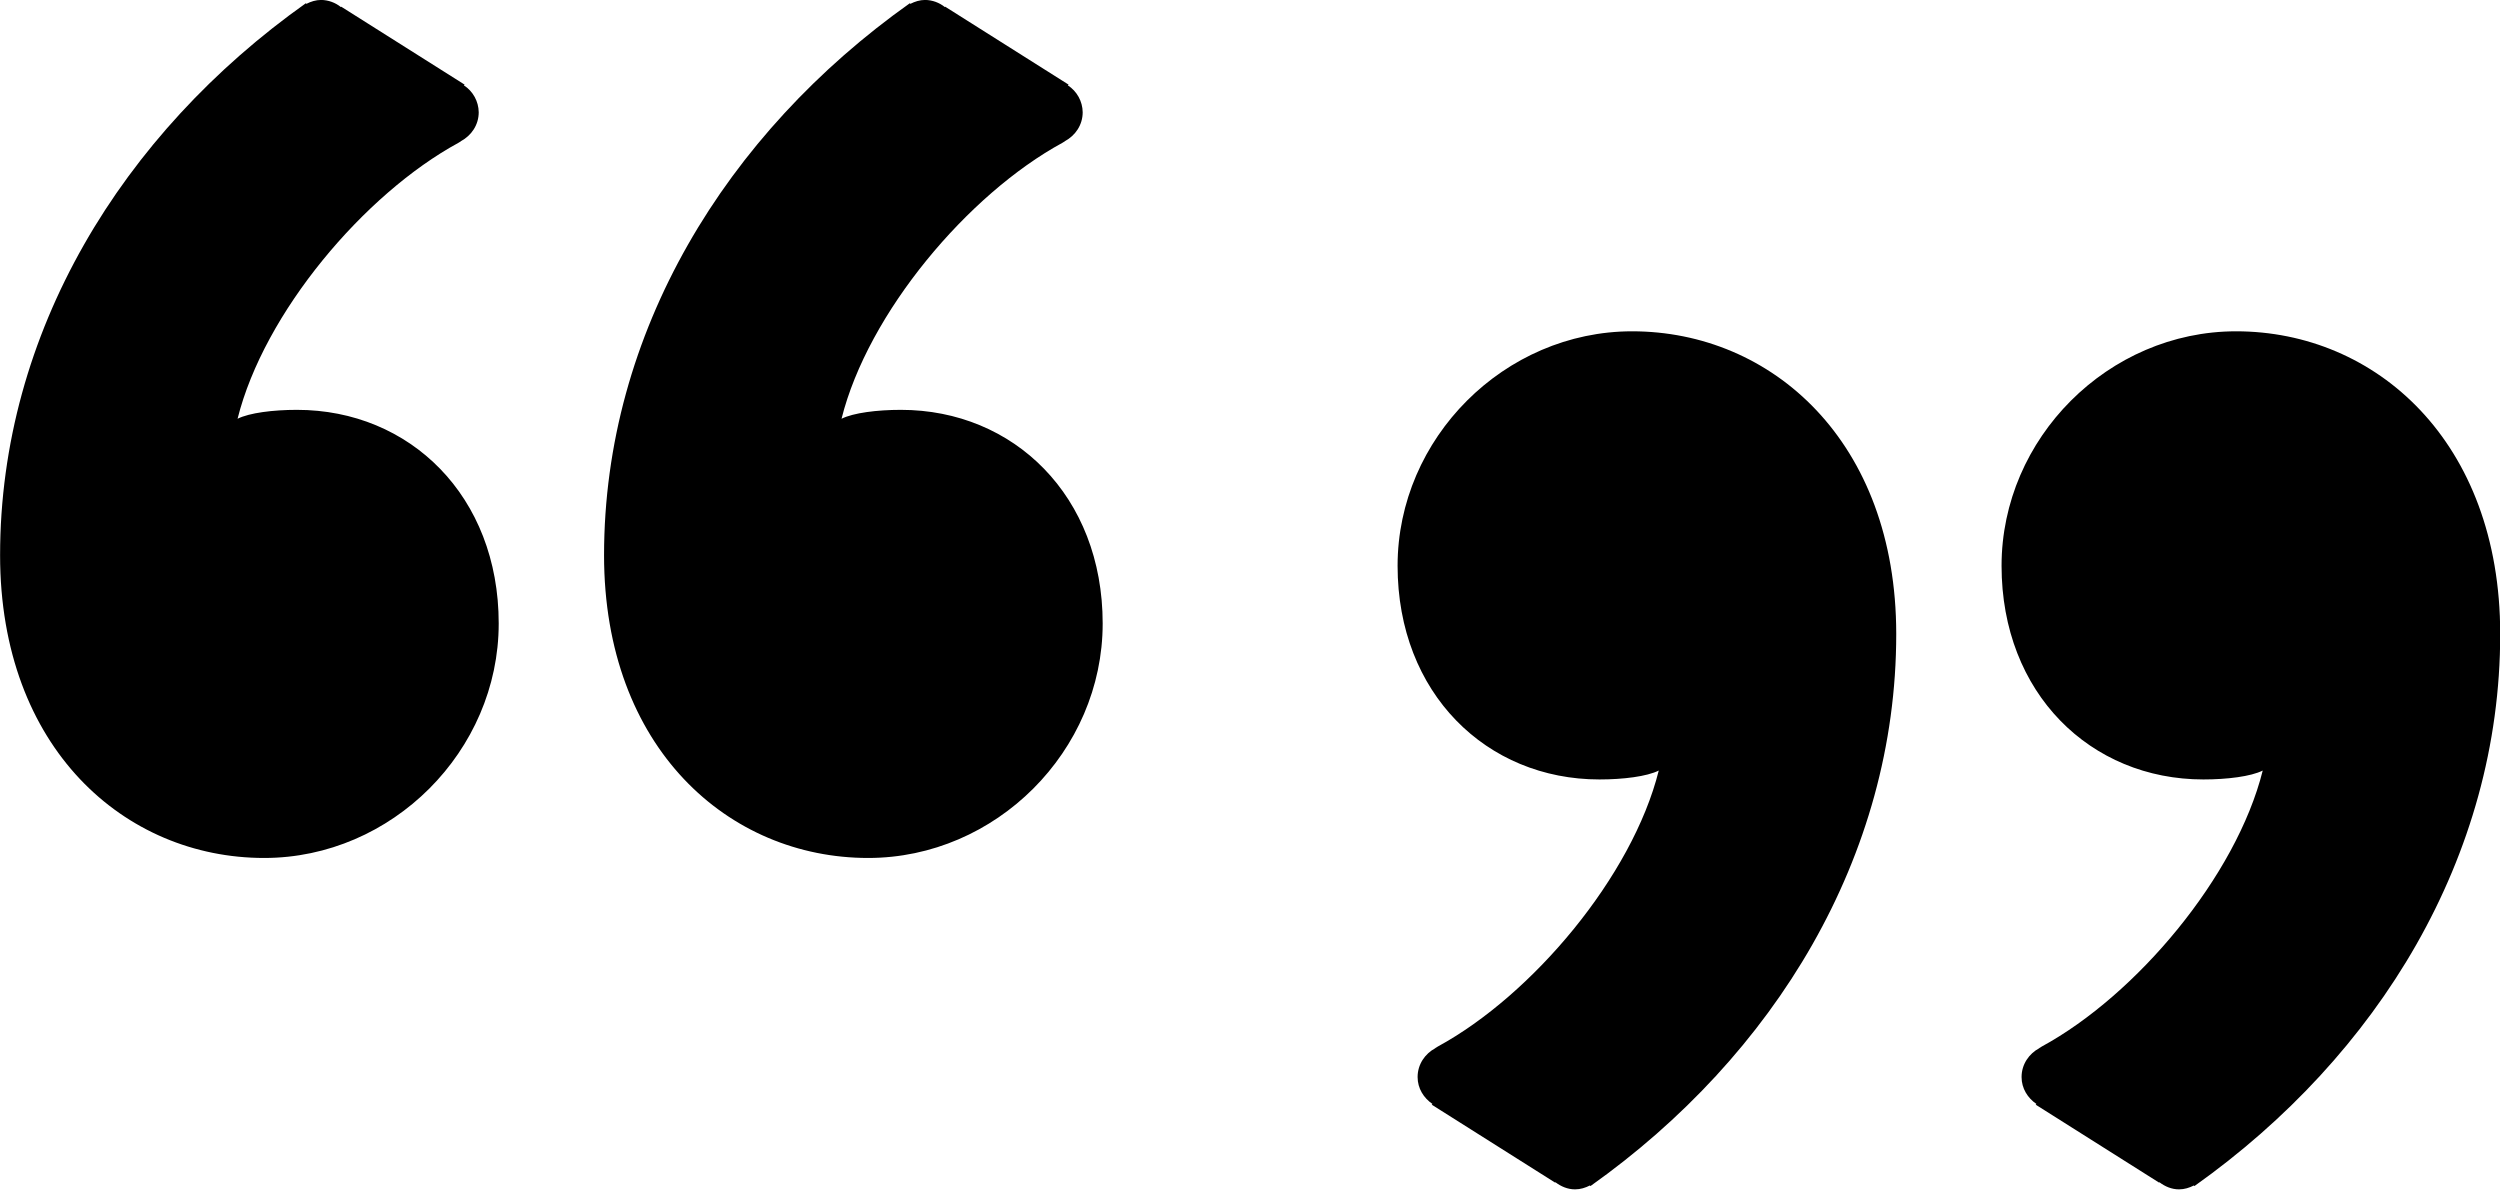
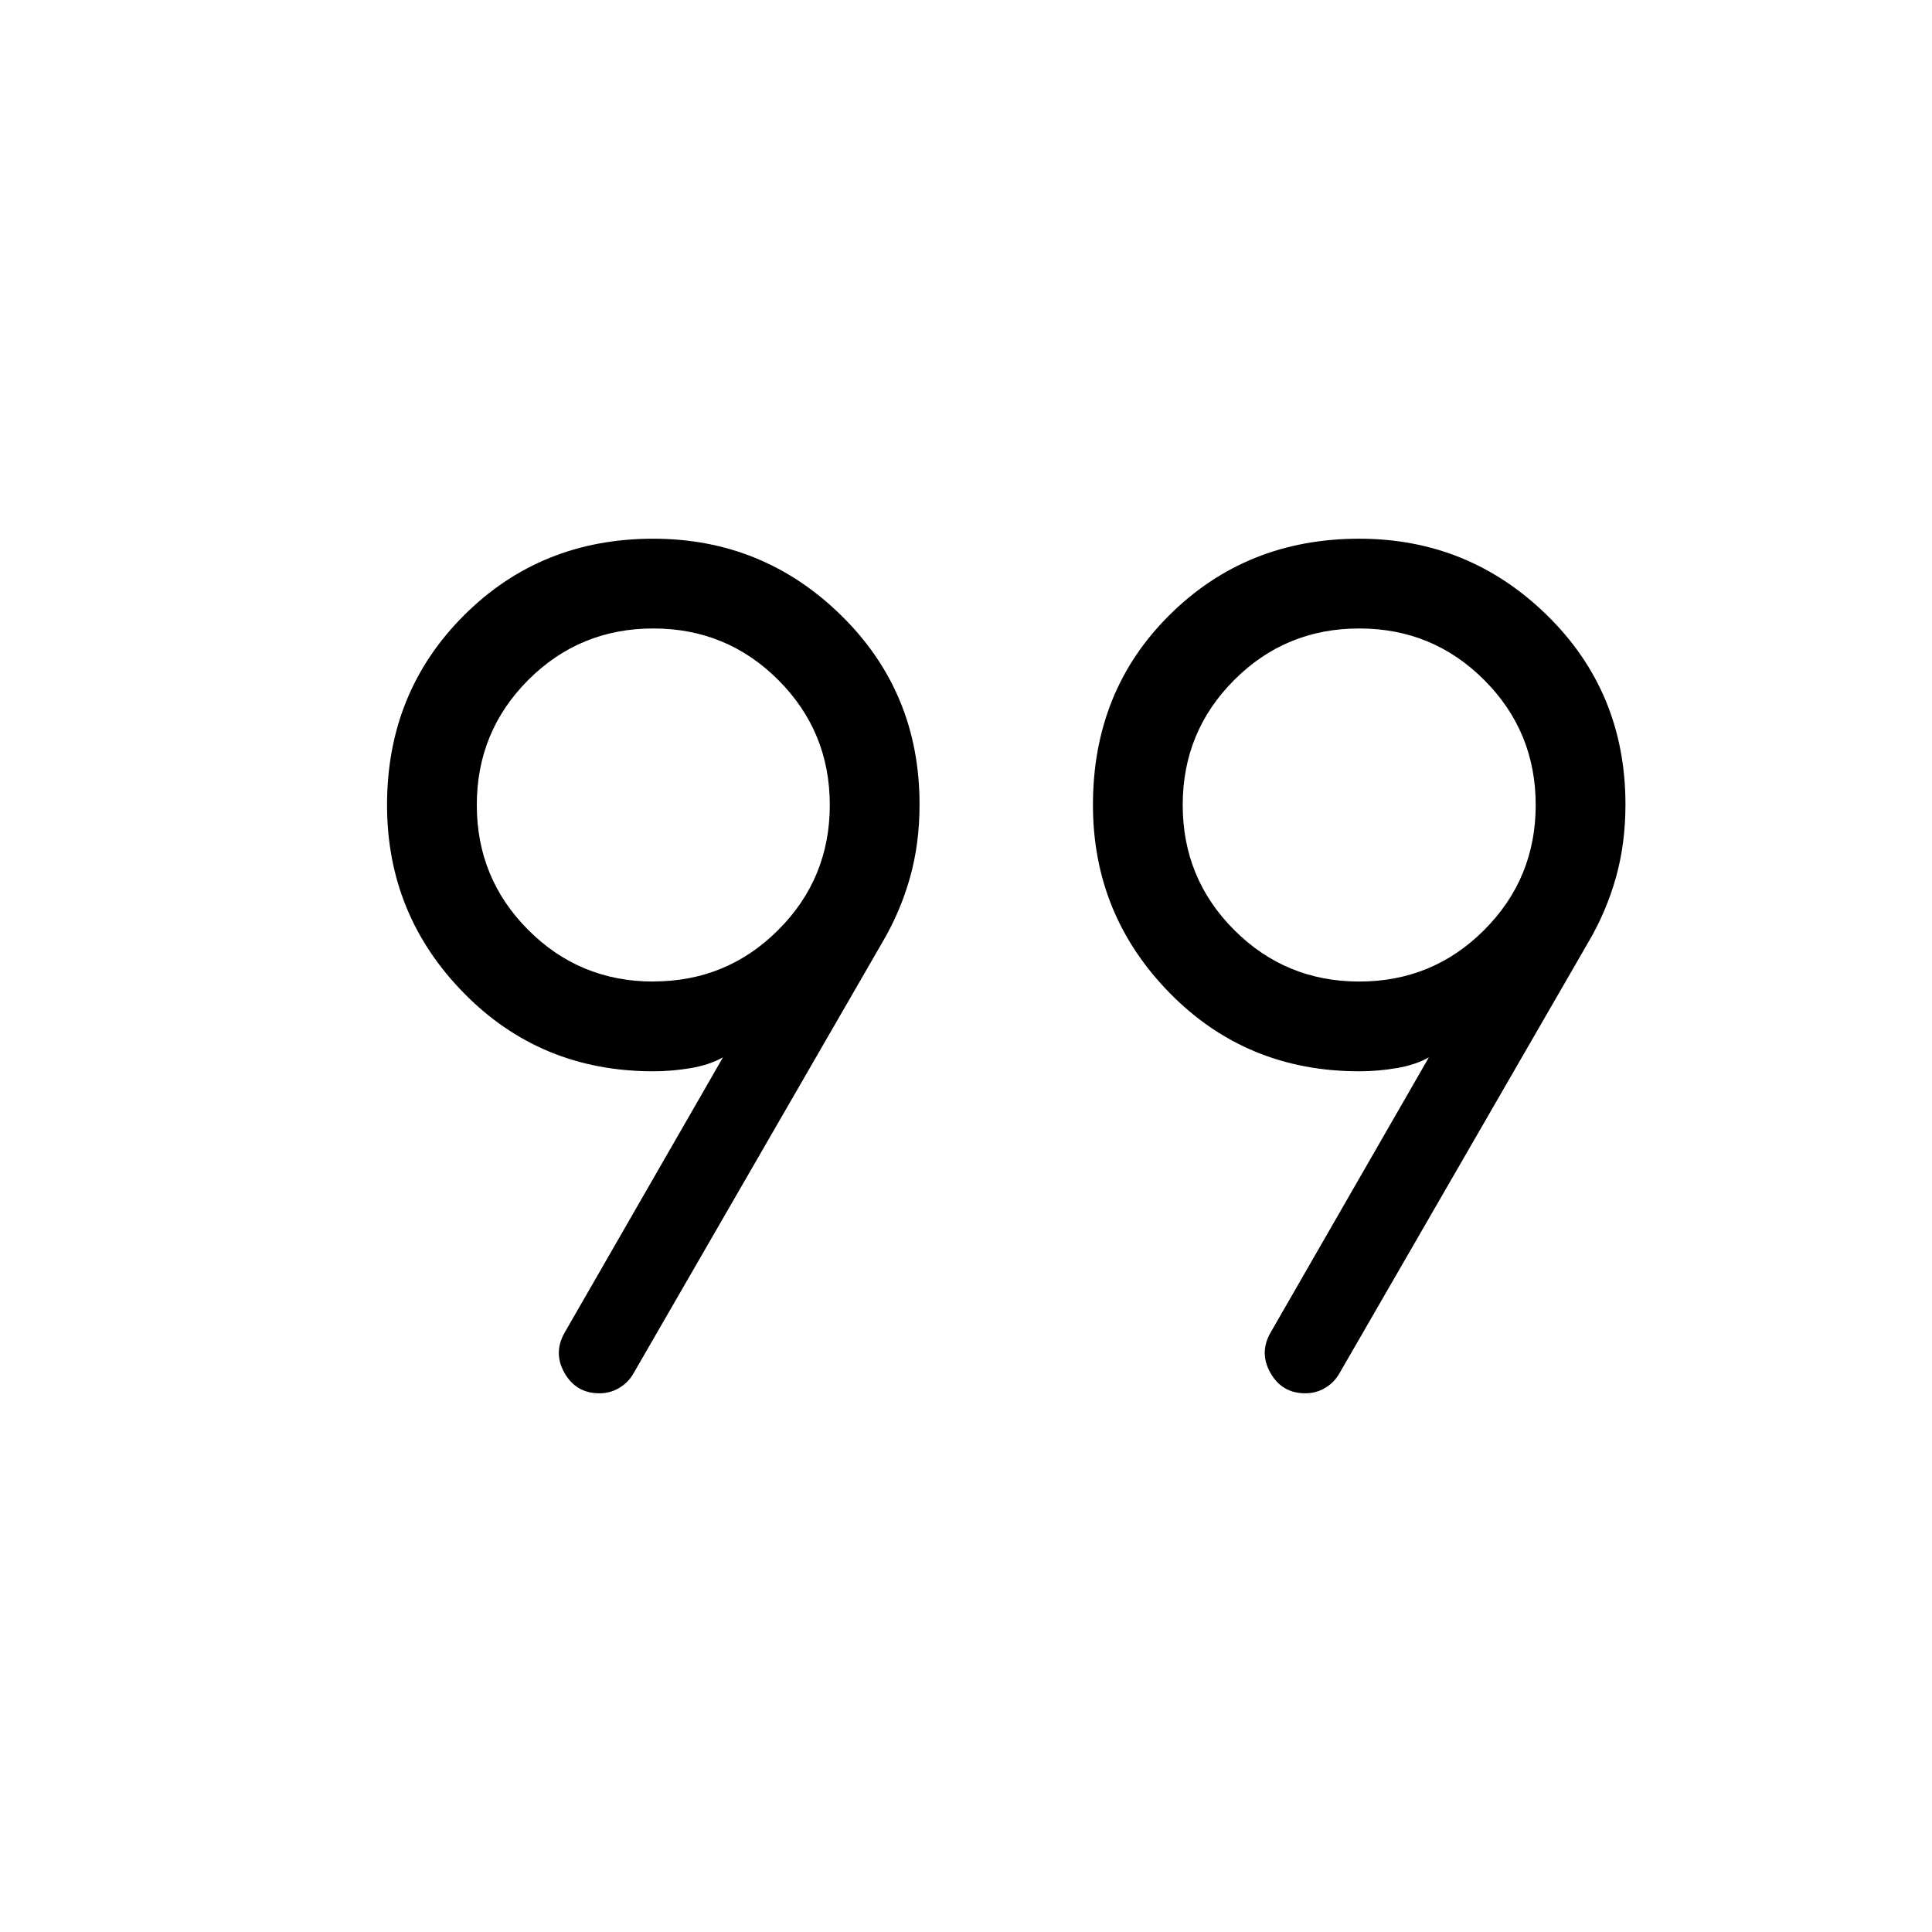
- <svg xmlns="http://www.w3.org/2000/svg" fill="currentColor" focusable="false" role="img" viewBox="7.47 29.77 85.05 40.46">
-   <path d="M17.572 43.713c-.809 0-1.617.101-2.02.303.899-3.602 4.307-7.642 7.513-9.387.007-.003.012-.008.018-.011.024-.013.048-.031.071-.044l-.003-.002c.355-.19.605-.552.605-.983a1.11 1.11 0 0 0-.505-.916l.025-.024-4.196-2.65-.013.011a1.101 1.101 0 0 0-.668-.242c-.184 0-.35.054-.504.132l-.021-.019c-6.26 4.442-10.401 11.206-10.401 18.78 0 6.562 4.241 10.297 8.985 10.297 4.342 0 7.978-3.634 7.978-7.977.001-4.34-3.027-7.268-6.864-7.268zm20.547 0c-.809 0-1.617.101-2.02.303.899-3.602 4.307-7.642 7.513-9.387.007-.003.012-.008.018-.011.024-.013.048-.031.071-.044l-.003-.002c.355-.19.605-.552.605-.983a1.11 1.11 0 0 0-.505-.916l.025-.024-4.196-2.65-.013.011a1.101 1.101 0 0 0-.668-.242c-.184 0-.35.054-.504.132l-.021-.019c-6.26 4.442-10.401 11.206-10.401 18.78 0 6.562 4.241 10.297 8.985 10.297 4.342 0 7.978-3.634 7.978-7.977.001-4.34-3.027-7.268-6.864-7.268zm24.875-2.672c-4.342 0-7.978 3.634-7.978 7.977 0 4.341 3.028 7.269 6.865 7.269.809 0 1.617-.101 2.02-.303-.899 3.602-4.307 7.642-7.513 9.387-.007.003-.012.008-.018.011-.024.013-.048.031-.071.044l.003.002c-.355.19-.605.552-.605.983 0 .388.208.713.505.916l-.025.024 4.196 2.65.013-.011c.189.143.413.242.668.242.184 0 .35-.054.504-.132l.021.019c6.26-4.443 10.401-11.206 10.401-18.78-.001-6.563-4.242-10.298-8.986-10.298zm20.547 0c-4.342 0-7.978 3.634-7.978 7.977 0 4.341 3.028 7.269 6.865 7.269.809 0 1.617-.101 2.02-.303-.899 3.602-4.307 7.642-7.513 9.387-.007.003-.012.008-.018.011-.024.013-.048.031-.071.044l.003.002c-.355.19-.605.552-.605.983 0 .388.208.713.505.916l-.025.024 4.196 2.65.013-.011c.189.143.413.242.668.242.184 0 .35-.054.504-.132l.021.019c6.26-4.443 10.401-11.206 10.401-18.78-.001-6.563-4.242-10.298-8.986-10.298z">
-     </path>
+ <svg xmlns="http://www.w3.org/2000/svg" viewBox="0 0 24 24">
+   <path fill="currentColor" d="m7.012 16.558l1.969-3.423q-.173.096-.404.134q-.23.039-.462.039q-1.4 0-2.353-.972q-.954-.972-.954-2.336q0-1.4.954-2.354q.953-.954 2.353-.954q1.365 0 2.336.954q.972.954.972 2.347q0 .486-.118.906q-.118.42-.336.793l-3.098 5.366q-.062.112-.175.181t-.25.069q-.288 0-.432-.25q-.143-.25-.002-.5m8.769 0l1.969-3.423q-.173.096-.404.134q-.23.039-.461.039q-1.4 0-2.354-.972q-.954-.972-.954-2.336q0-1.42.954-2.363q.954-.945 2.354-.945q1.364 0 2.336.954q.971.954.971 2.347q0 .486-.118.906q-.118.42-.336.793l-3.098 5.366q-.062.112-.175.181t-.25.069q-.288 0-.431-.25q-.144-.25-.003-.5m-7.666-4.366q.914 0 1.553-.64q.64-.639.64-1.552t-.64-1.553q-.64-.64-1.553-.64q-.913 0-1.553.64q-.639.64-.639 1.553t.64 1.553q.639.64 1.552.64m8.77 0q.913 0 1.552-.64q.64-.64.64-1.553t-.64-1.553q-.639-.64-1.552-.64q-.914 0-1.553.64q-.64.64-.64 1.553t.64 1.553q.64.64 1.553.64M8.115 10" />
</svg>
